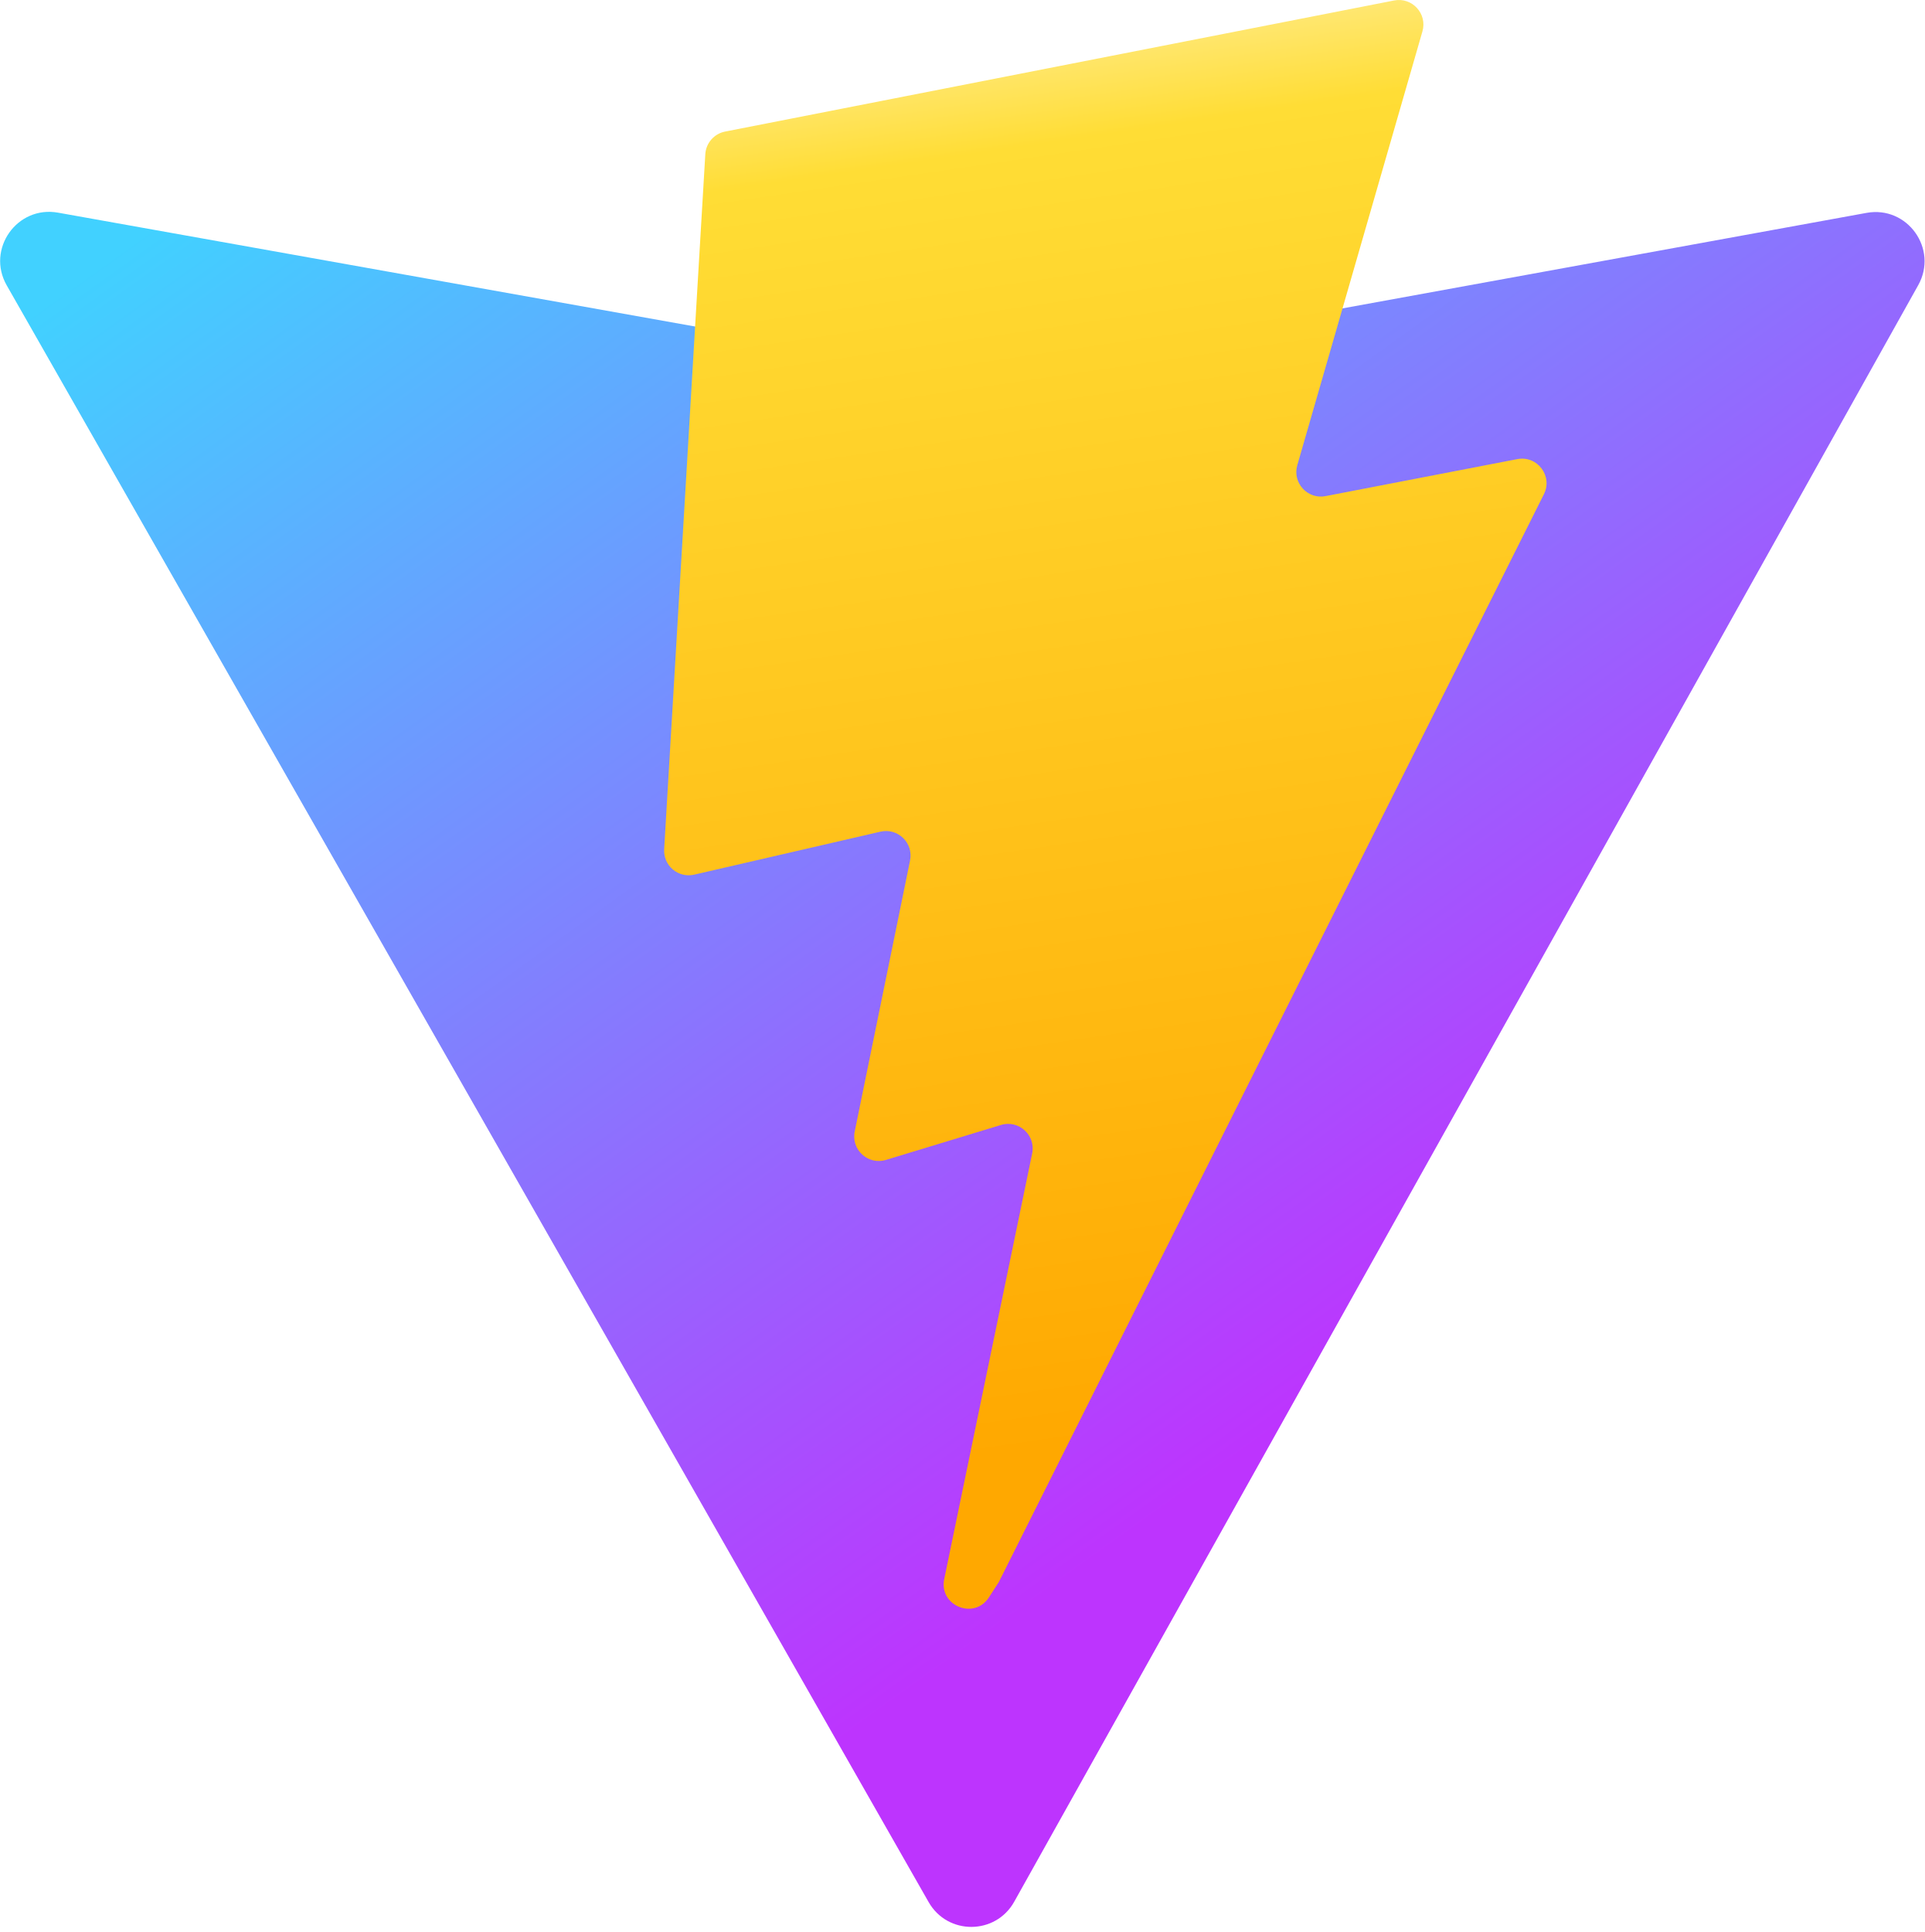
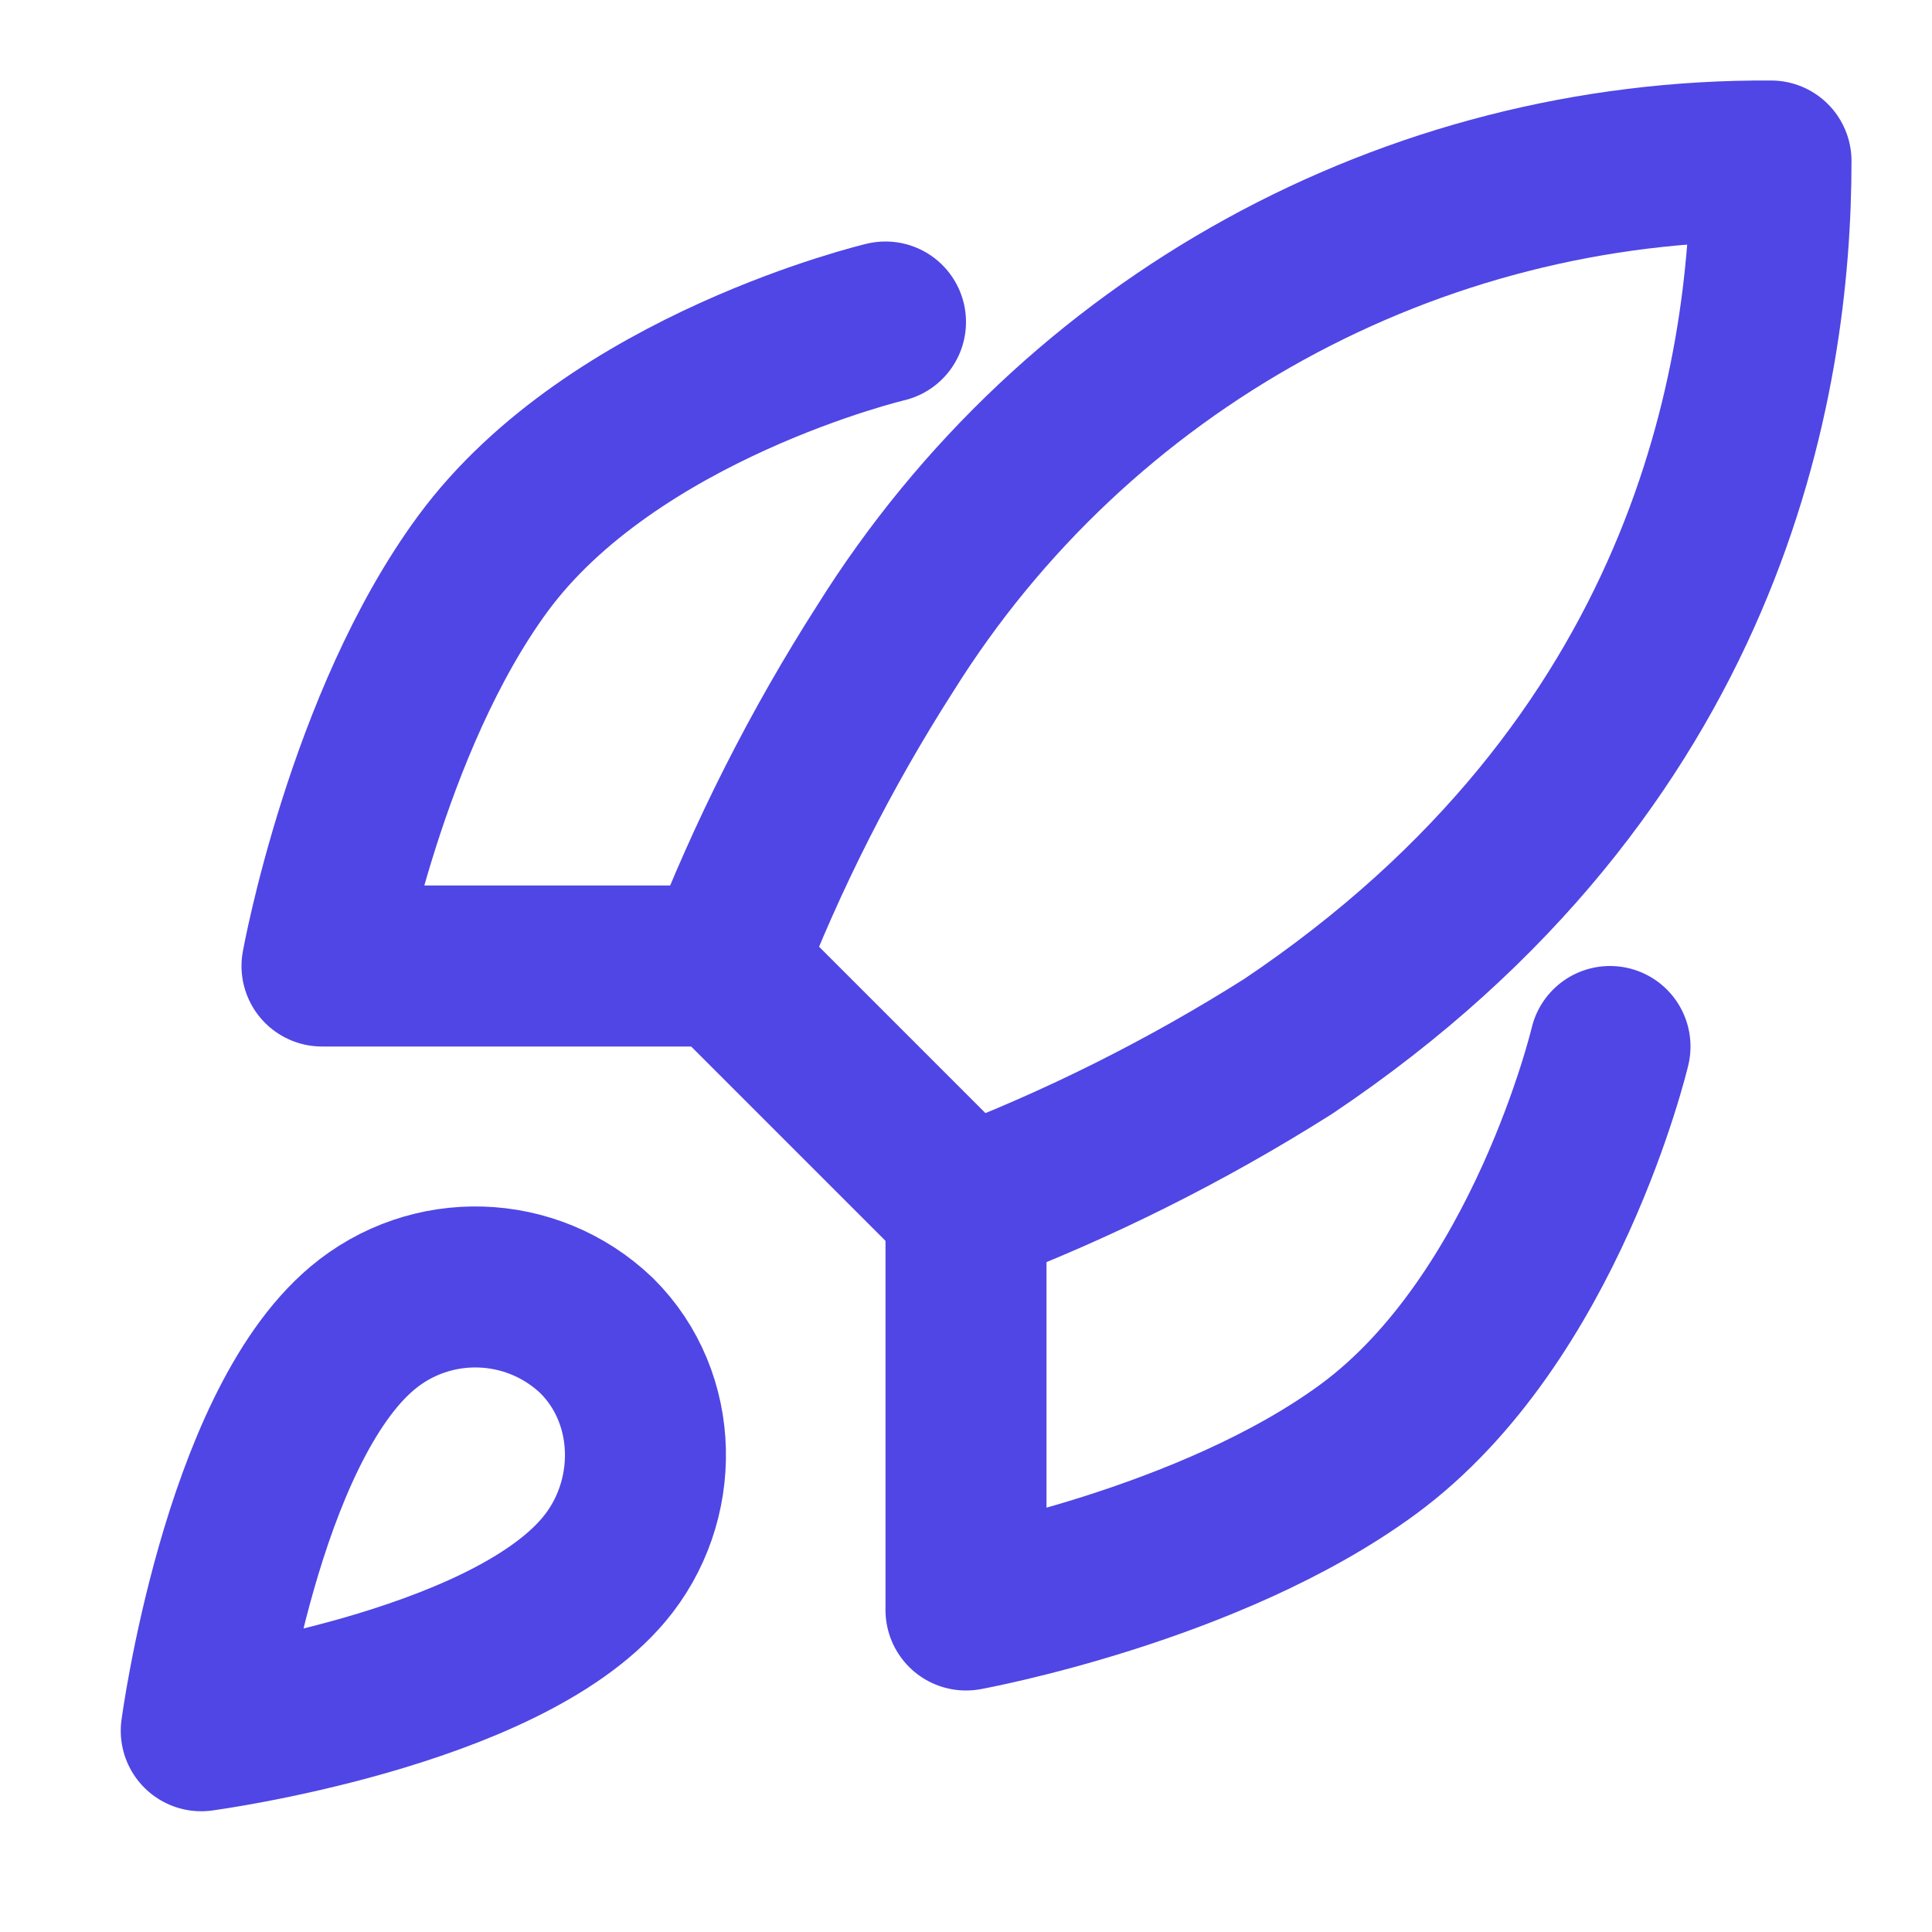
- <svg xmlns="http://www.w3.org/2000/svg" aria-hidden="true" role="img" class="iconify iconify--logos" width="31.88" height="32" preserveAspectRatio="xMidYMid meet" viewBox="0 0 256 257">
-   <defs>
-     <linearGradient id="IconifyId1813088fe1fbc01fb466" x1="-.828%" x2="57.636%" y1="7.652%" y2="78.411%">
-       <stop offset="0%" stop-color="#41D1FF" />
-       <stop offset="100%" stop-color="#BD34FE" />
-     </linearGradient>
-     <linearGradient id="IconifyId1813088fe1fbc01fb467" x1="43.376%" x2="50.316%" y1="2.242%" y2="89.03%">
-       <stop offset="0%" stop-color="#FFEA83" />
-       <stop offset="8.333%" stop-color="#FFDD35" />
-       <stop offset="100%" stop-color="#FFA800" />
-     </linearGradient>
-   </defs>
-   <path fill="url(#IconifyId1813088fe1fbc01fb466)" d="M255.153 37.938L134.897 252.976c-2.483 4.44-8.862 4.466-11.382.048L.875 37.958c-2.746-4.814 1.371-10.646 6.827-9.67l120.385 21.517a6.537 6.537 0 0 0 2.322-.004l117.867-21.483c5.438-.991 9.574 4.796 6.877 9.62Z" />
-   <path fill="url(#IconifyId1813088fe1fbc01fb467)" d="M185.432.063L96.44 17.501a3.268 3.268 0 0 0-2.634 3.014l-5.474 92.456a3.268 3.268 0 0 0 3.997 3.378l24.777-5.718c2.318-.535 4.413 1.507 3.936 3.838l-7.361 36.047c-.495 2.426 1.782 4.5 4.151 3.78l15.304-4.649c2.372-.72 4.652 1.36 4.15 3.788l-11.698 56.621c-.732 3.542 3.979 5.473 5.943 2.437l1.313-2.028l72.516-144.72c1.215-2.423-.88-5.186-3.54-4.672l-25.505 4.922c-2.396.462-4.435-1.77-3.759-4.114l16.646-57.705c.677-2.35-1.37-4.583-3.769-4.113Z" />
+ <svg xmlns="http://www.w3.org/2000/svg" width="24" height="24" viewBox="0 0 24 24" fill="none" stroke="#4f46e5" stroke-width="2" stroke-linecap="round" stroke-linejoin="round">
+   <path d="M4.5 16.5c-1.5 1.26-2 5-2 5s3.74-.5 5-2c.71-.84.7-2.13-.09-2.91a2.18 2.18 0 0 0-2.91-.09z" />
+   <path d="m12 15-3-3a22 22 0 0 1 2-3.95A12.88 12.88 0 0 1 22 2c0 2.72-.78 7.5-6 11a22.35 22.35 0 0 1-4 2z" />
+   <path d="M9 12H4s.55-3.03 2-5c1.62-2.2 5-3 5-3" />
+   <path d="M12 15v5s3.03-.55 5-2c2.2-1.62 3-5 3-5" />
</svg>
